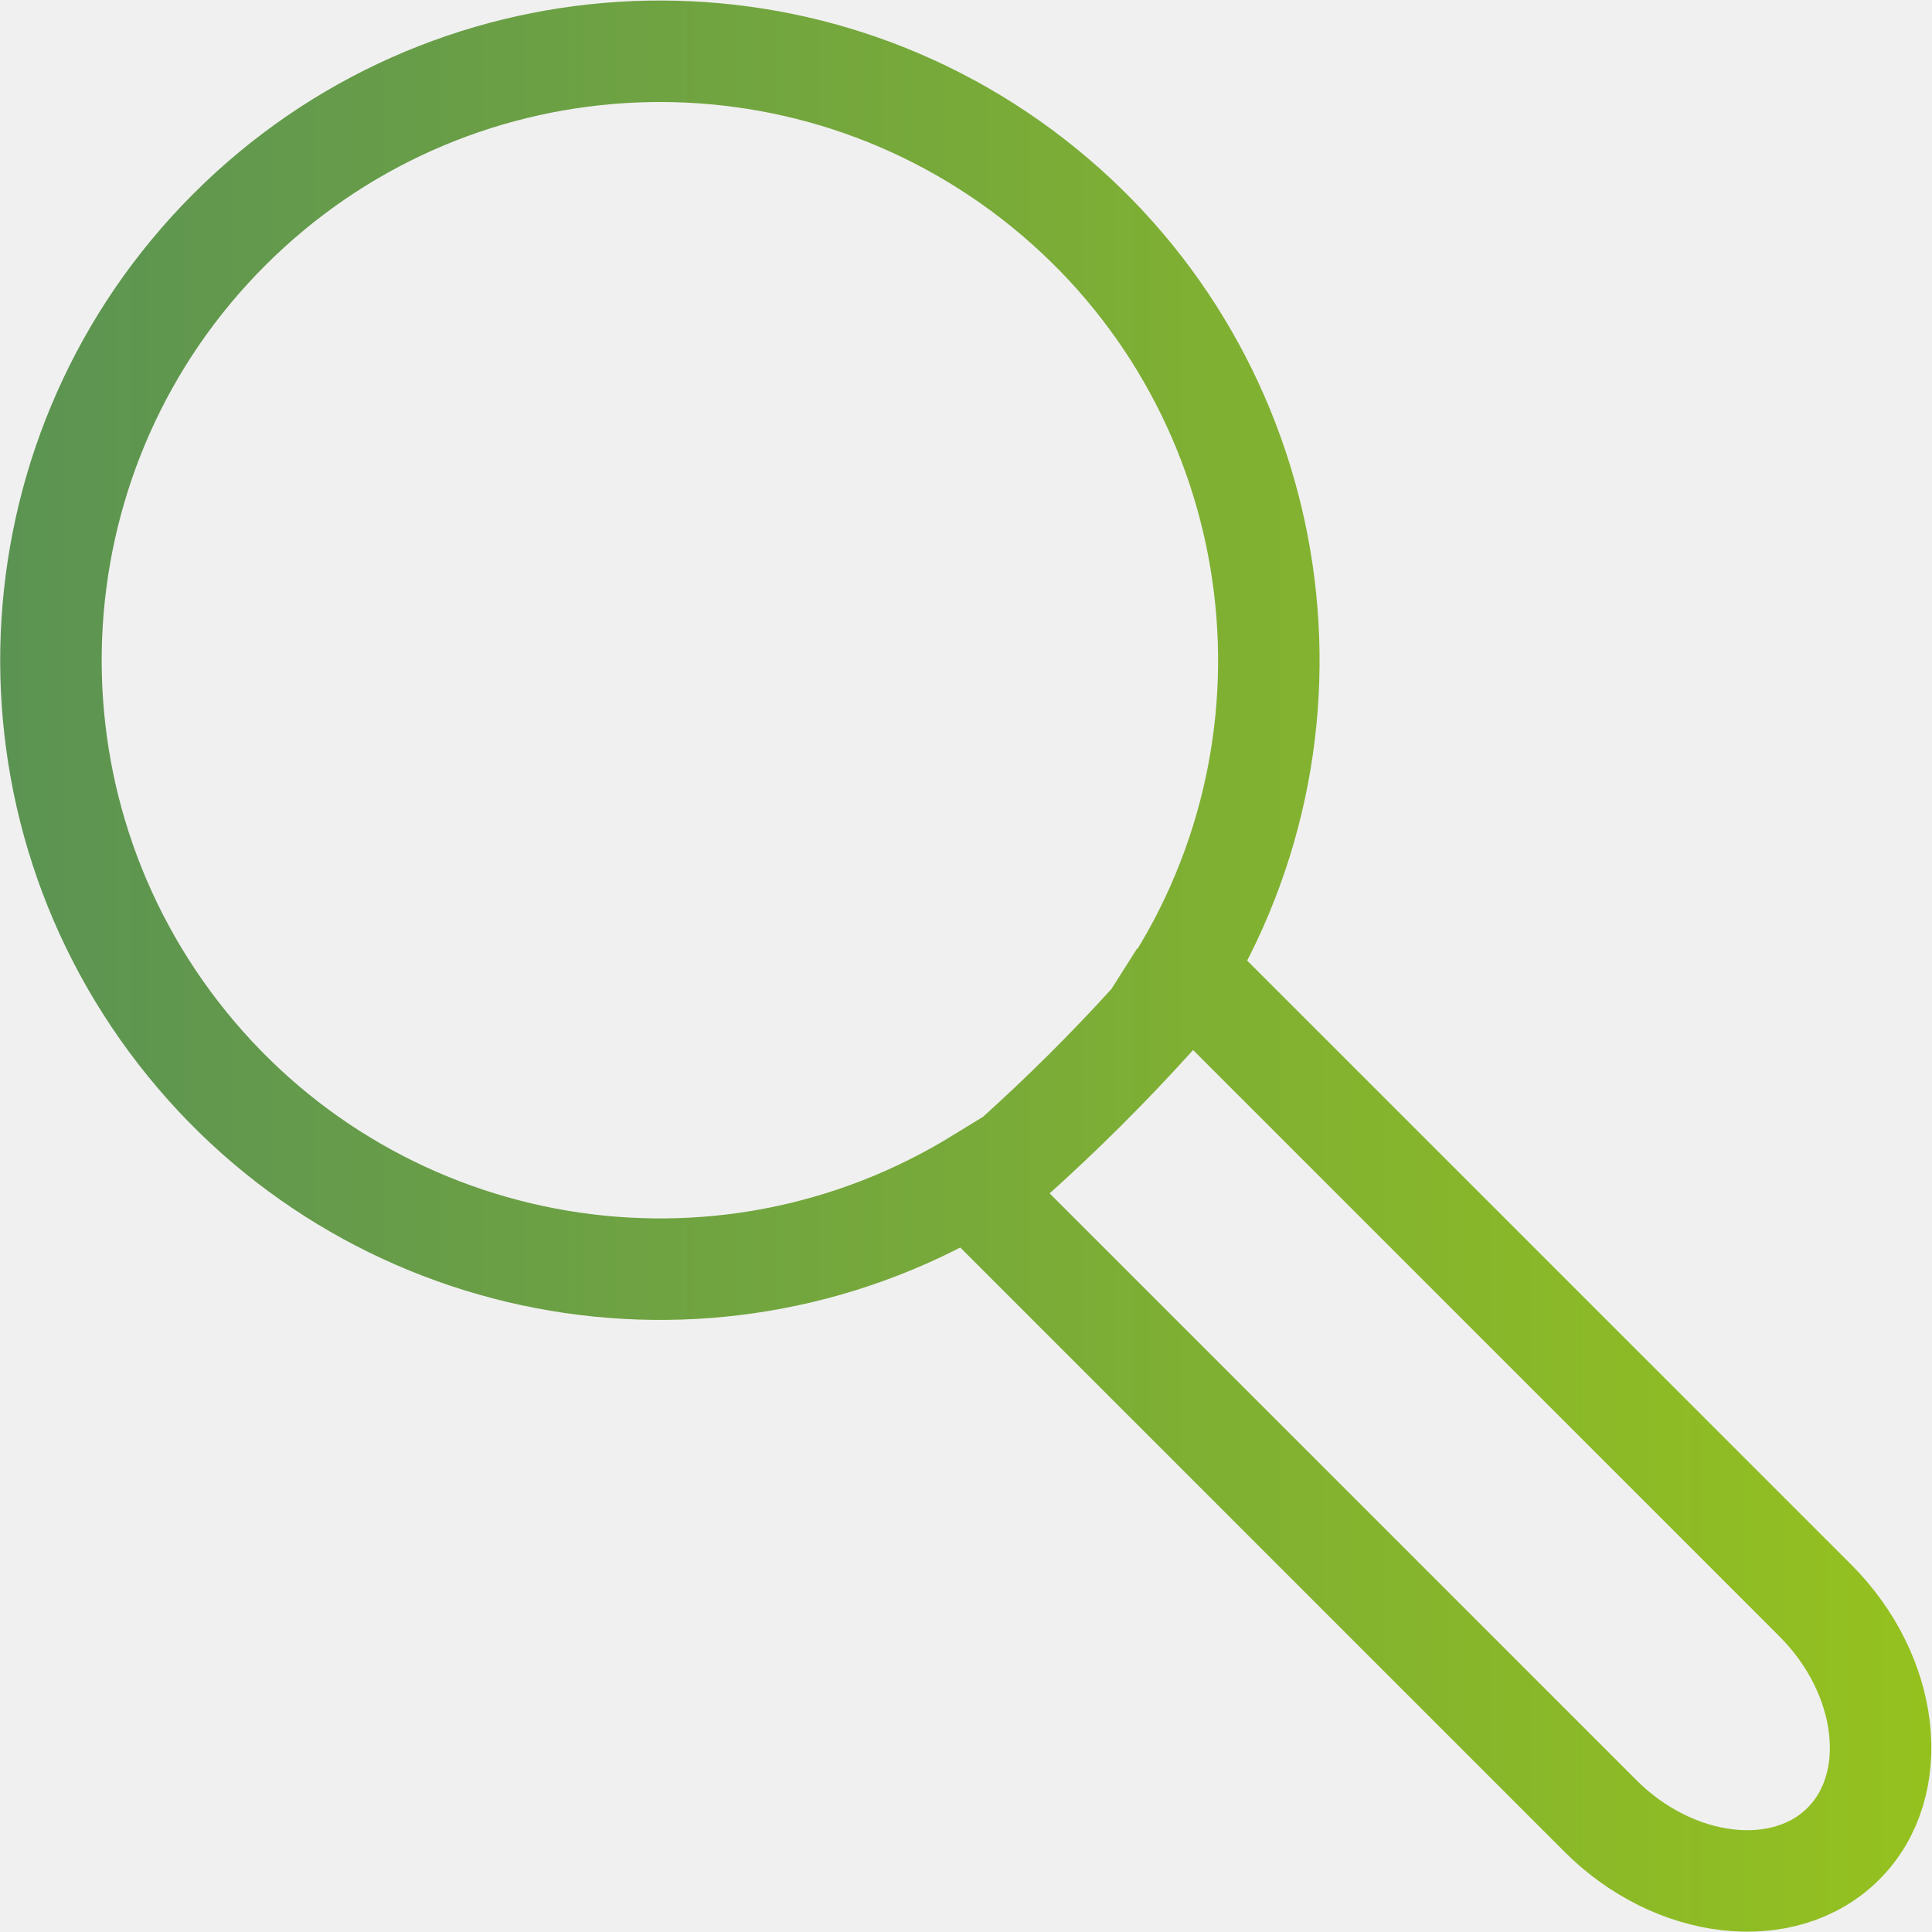
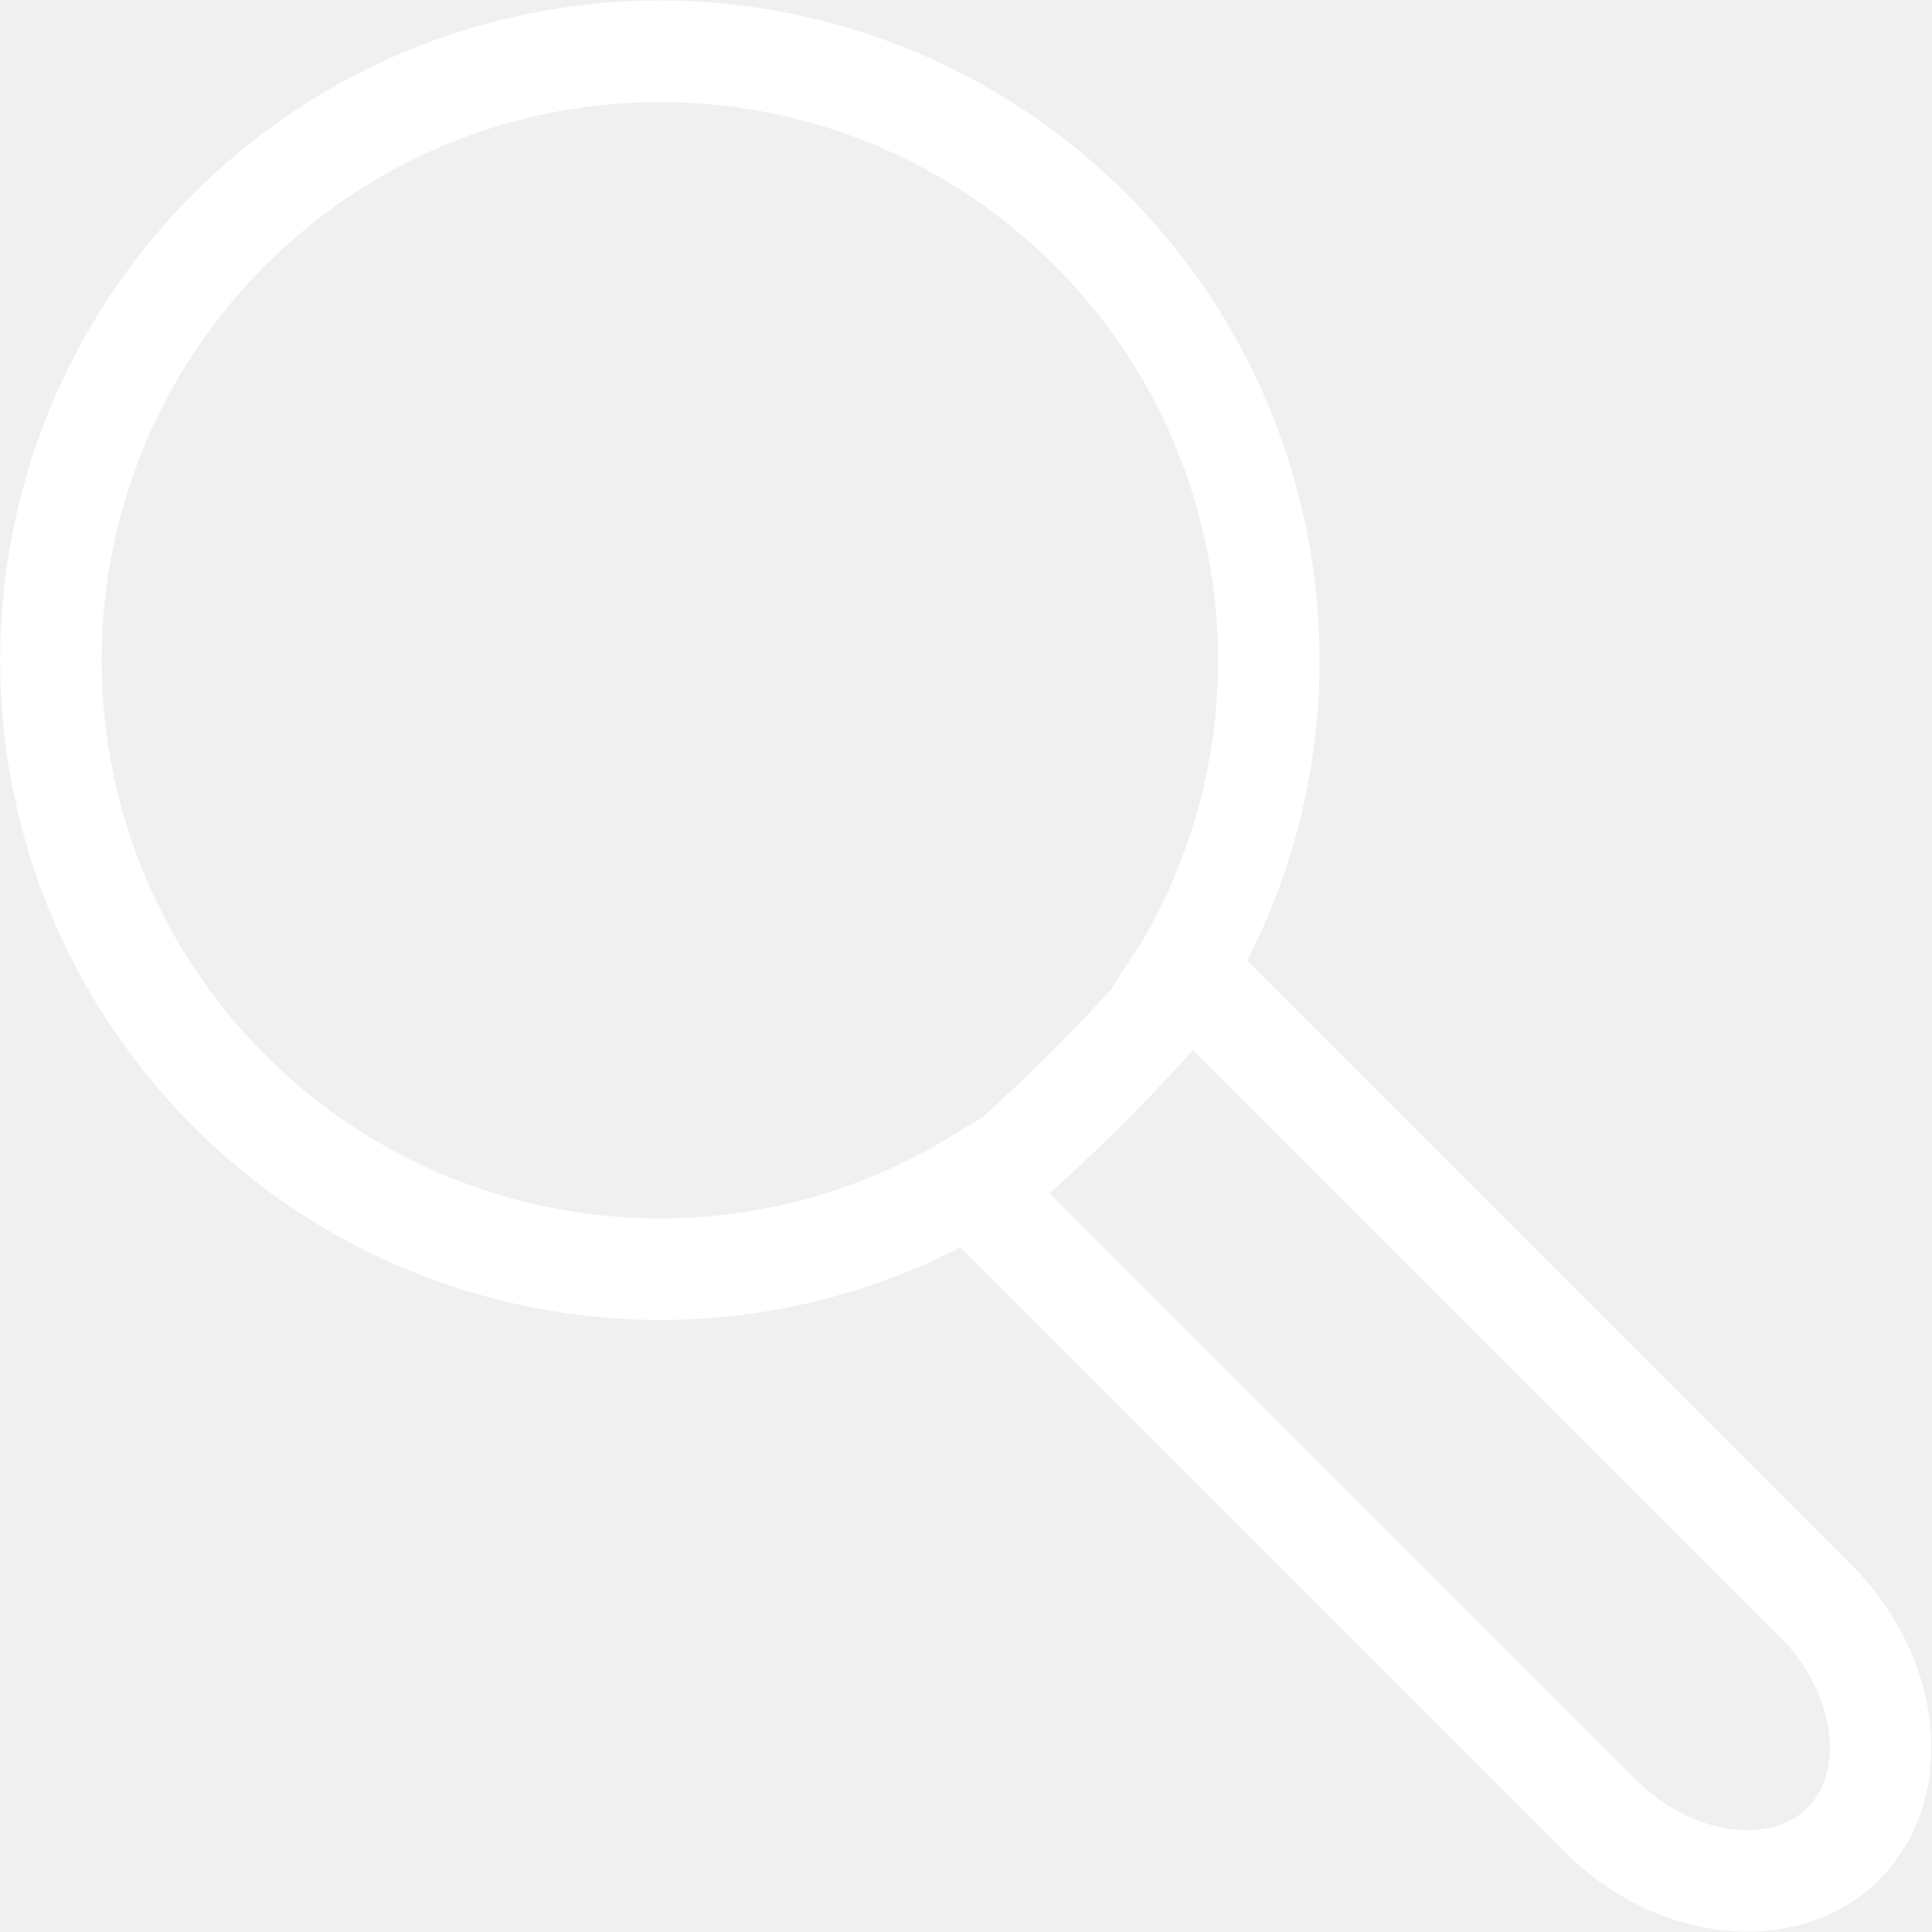
- <svg xmlns="http://www.w3.org/2000/svg" xmlns:xlink="http://www.w3.org/1999/xlink" id="Calque_1" data-name="Calque 1" viewBox="0 0 57.11 57.11">
+ <svg xmlns="http://www.w3.org/2000/svg" id="Calque_1" data-name="Calque 1" viewBox="0 0 57.11 57.11">
  <defs>
-     <style>.cls-1,.cls-2,.cls-3{fill:none;stroke-miterlimit:10;stroke-width:3px;}.cls-1{stroke:url(#Dégradé_sans_nom_9);}.cls-2{stroke:url(#Dégradé_sans_nom_9-2);}.cls-3{stroke:url(#Dégradé_sans_nom_9-3);}</style>
-     <linearGradient id="Dégradé_sans_nom_9" x1="268.35" y1="420.53" x2="325.45" y2="420.53" gradientUnits="userSpaceOnUse">
-       <stop offset="0" stop-color="#5b9353" />
-       <stop offset="1" stop-color="#95c11f" />
-     </linearGradient>
-     <linearGradient id="Dégradé_sans_nom_9-2" x1="1124.28" y1="2033.3" x2="1124.28" y2="2033.3" gradientTransform="translate(963.79 -1815.61) rotate(45)" xlink:href="#Dégradé_sans_nom_9" />
-     <linearGradient id="Dégradé_sans_nom_9-3" x1="1124.3" y1="2033.32" x2="1124.3" y2="2033.32" gradientTransform="translate(963.79 -1815.61) rotate(45)" xlink:href="#Dégradé_sans_nom_9" />
+     <style>.cls-1,.cls-2,.cls-3{fill:none;stroke-miterlimit:10;stroke-width:3px;}.cls-1{stroke:#ffffff;}.cls-2{stroke:#ffffff;}.cls-3{stroke:#ffffff;}</style>
  </defs>
  <path class="cls-1" d="M303.23,420.82l-.83,1.31a56.19,56.19,0,0,1-4.09,4.07L297,427a18,18,0,1,1,6.36-6.36h0l.51.51,3.52,3.52,3.07,3.07,4,4,7.55,7.55c2.2,2.2,2.58,5.44.83,7.19s-5,1.37-7.19-.83L302,432l-4.52-4.52L297,427" transform="translate(-268.35 -391.98)" />
  <path class="cls-2" d="M321,417.13" transform="translate(-268.35 -391.98)" />
  <path class="cls-3" d="M321,417.16" transform="translate(-268.35 -391.98)" />
</svg>
